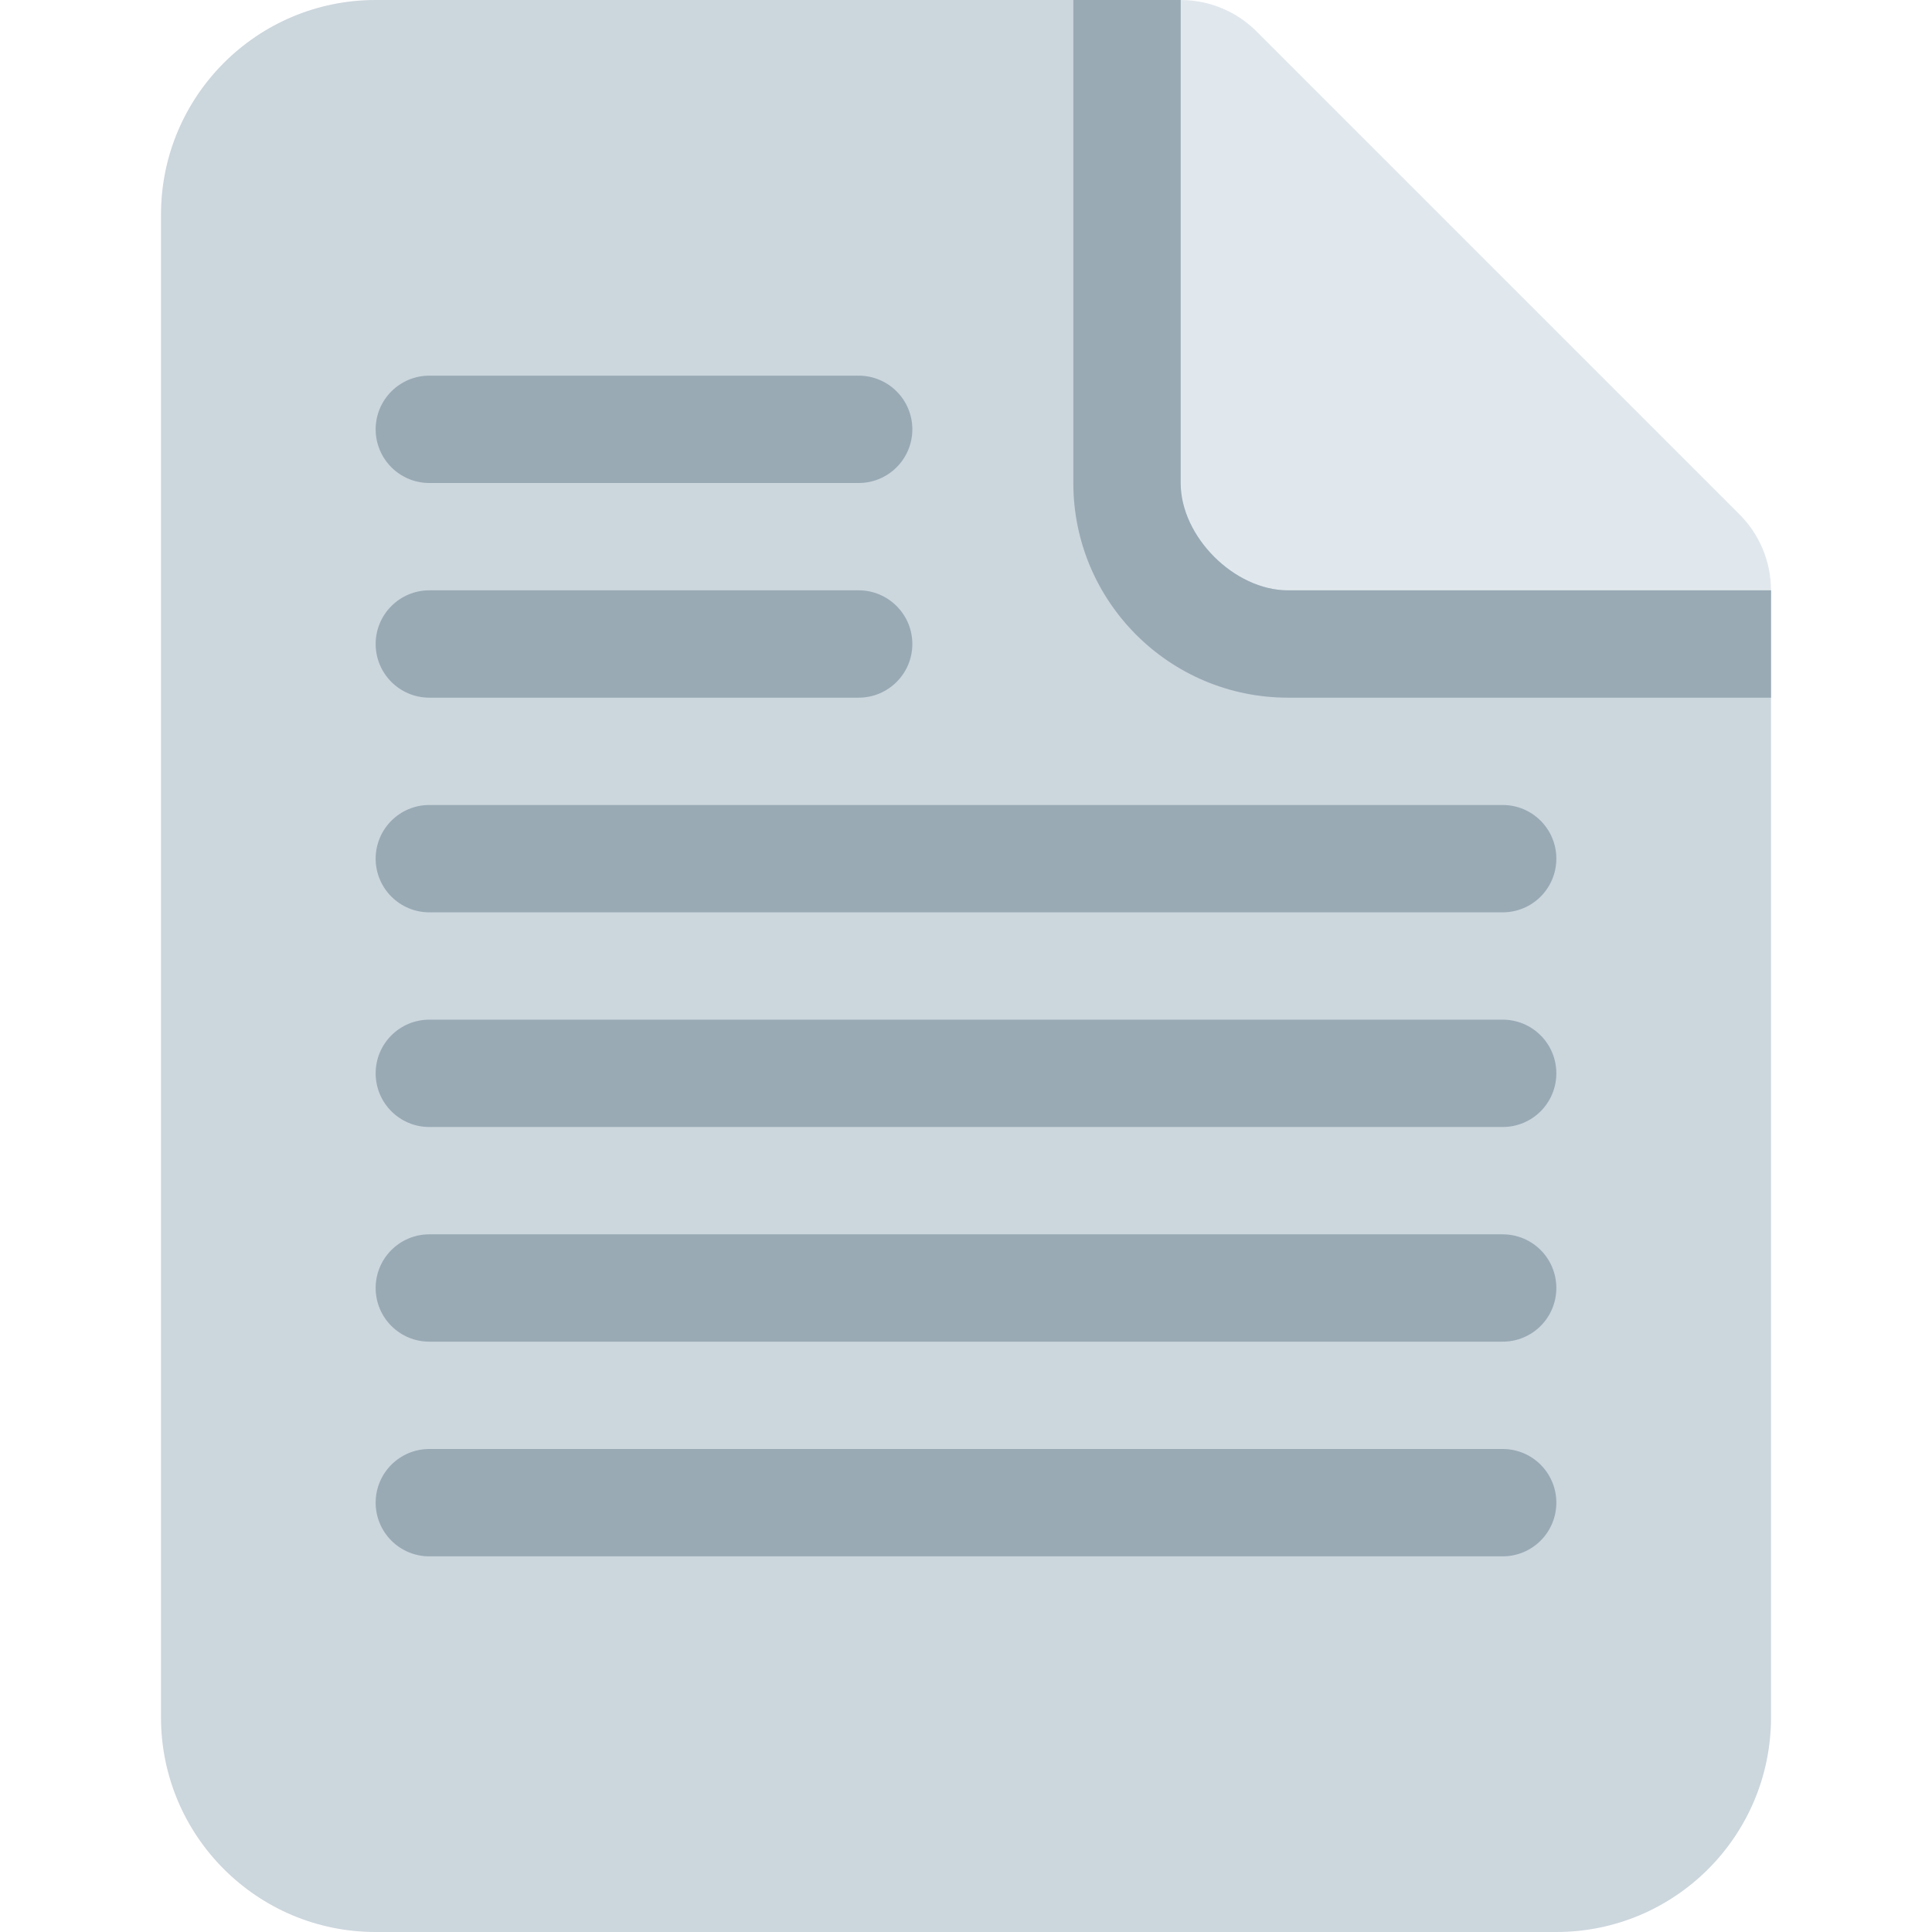
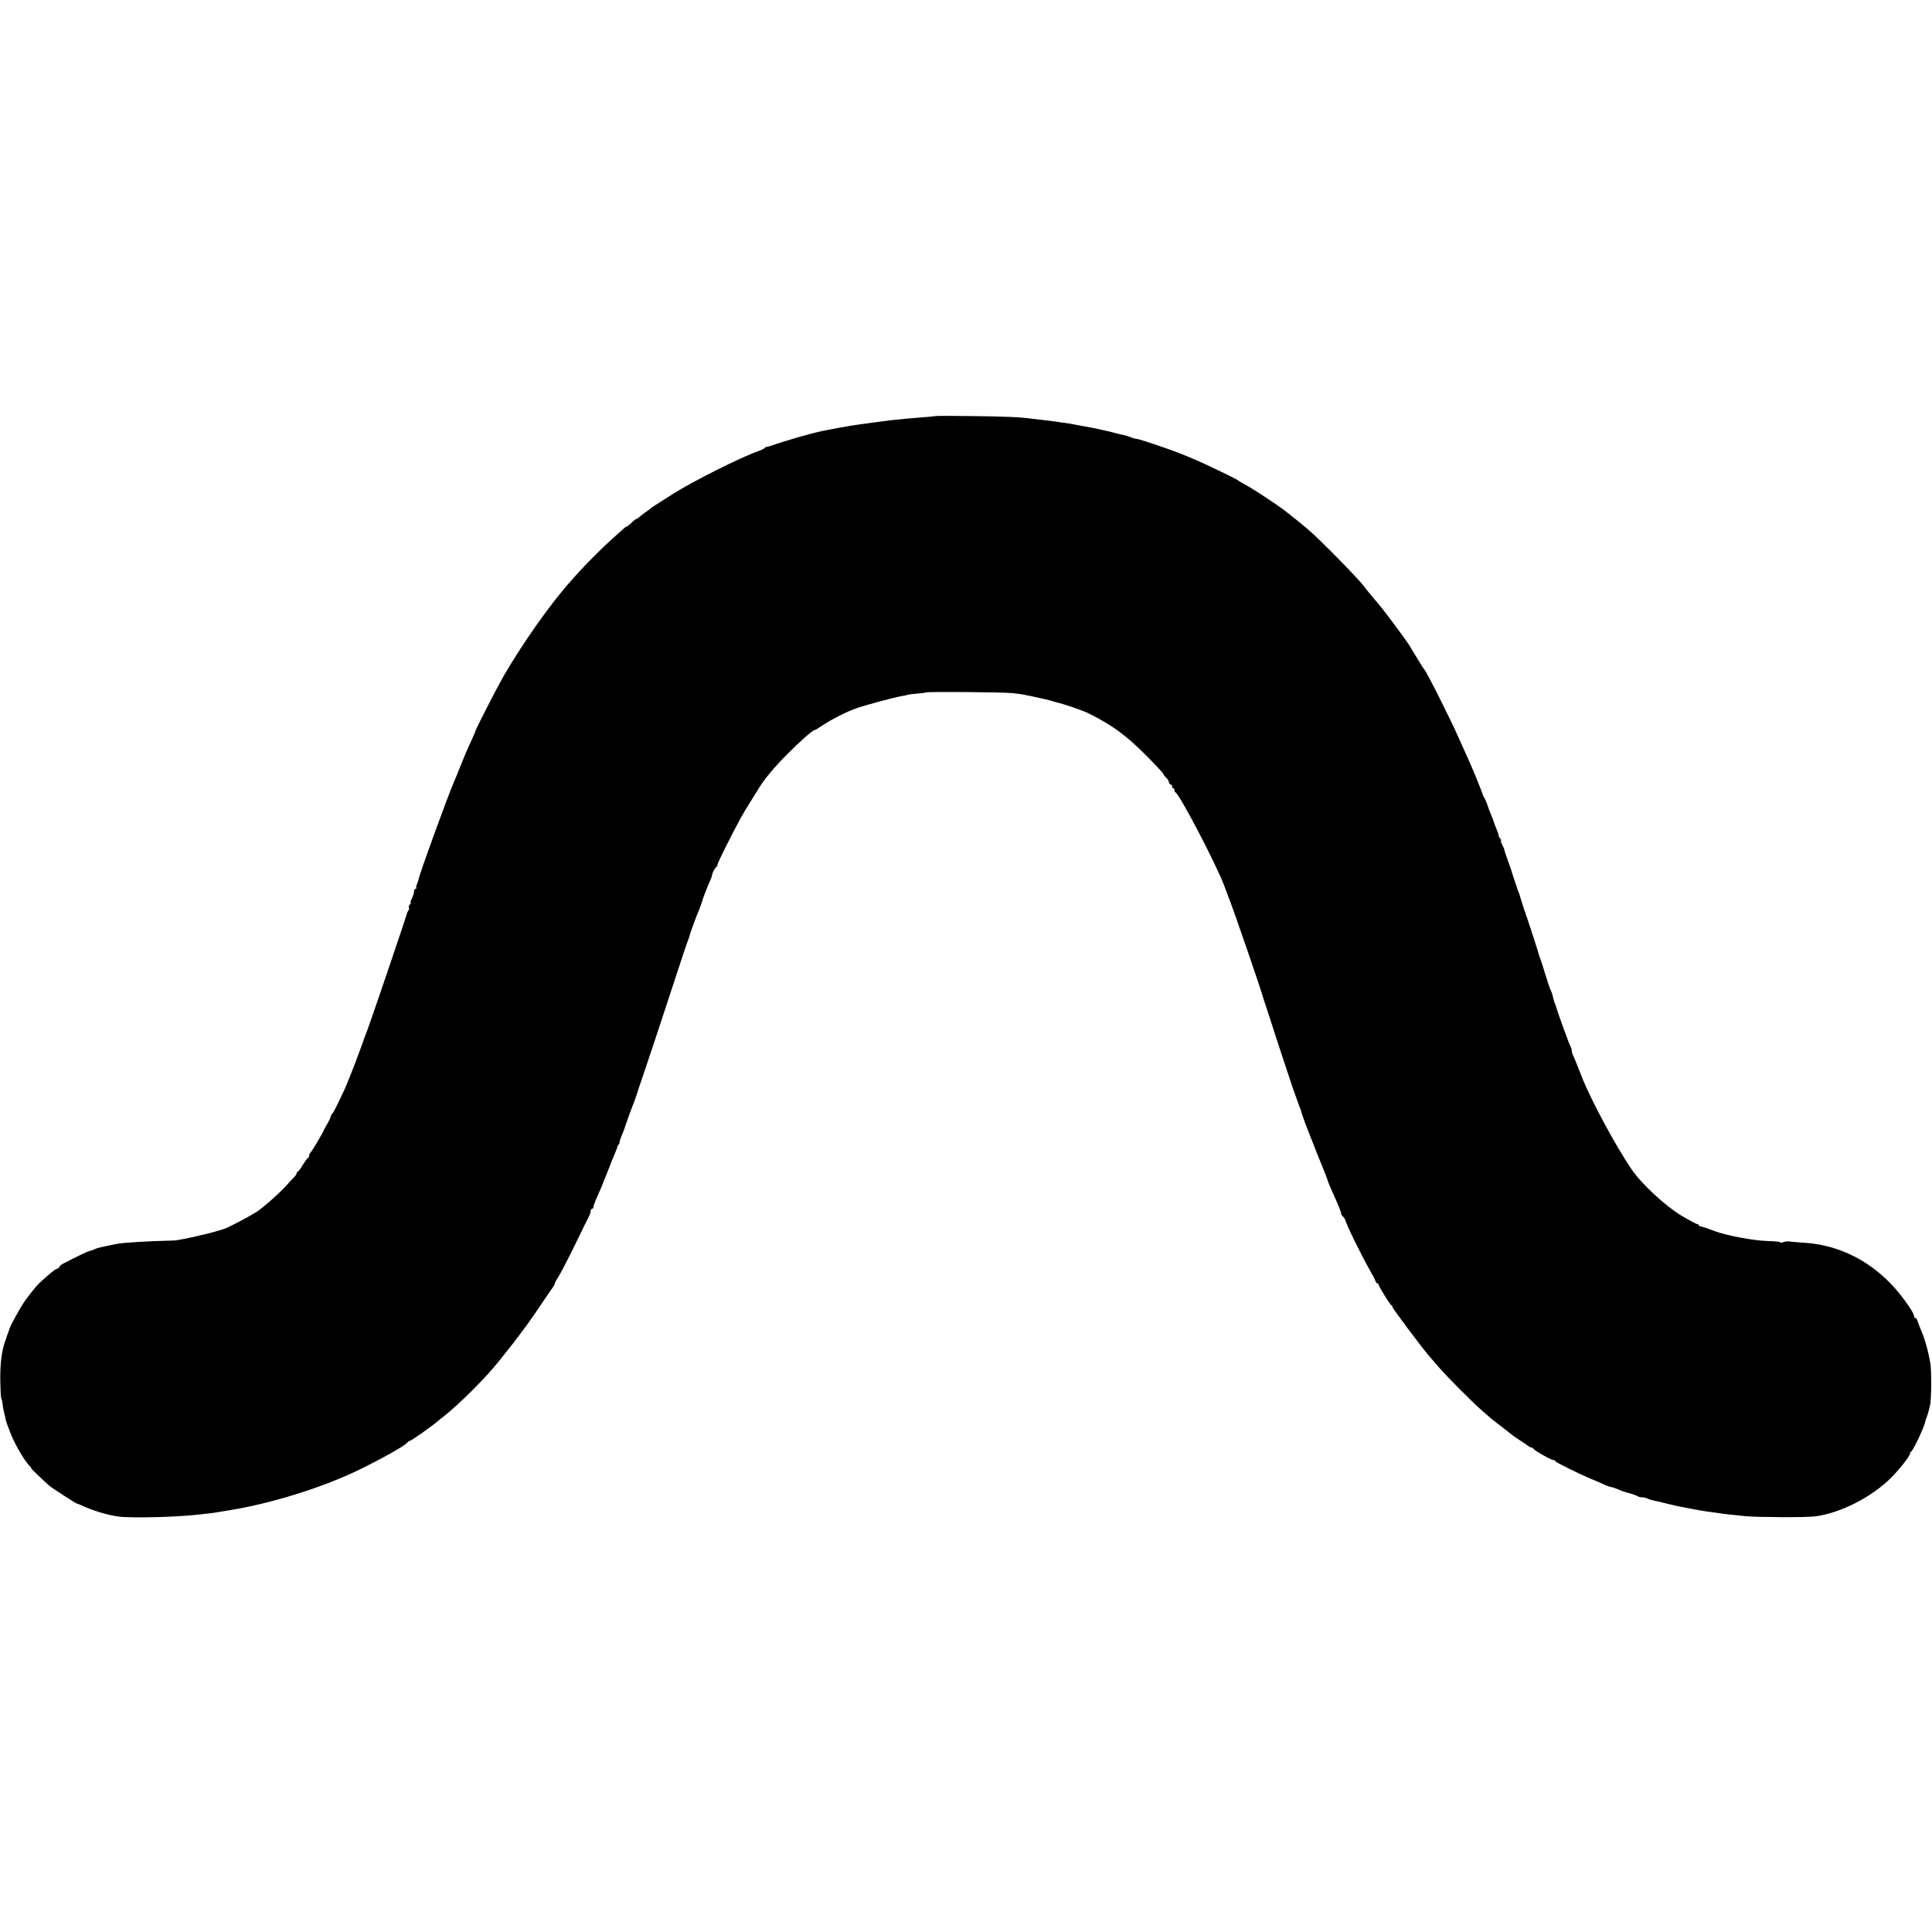
- <svg xmlns="http://www.w3.org/2000/svg" viewBox="0 0 36 36">
-   <path fill="#E1E8ED" d="M32.415 9.586l-9-9C23.054.225 22.553 0 22 0c-1.104 0-1.999.896-2 2 0 .552.224 1.053.586 1.415l-3.859 3.859 9 9 3.859-3.859c.362.361.862.585 1.414.585 1.104 0 2.001-.896 2-2 0-.552-.224-1.052-.585-1.414z" />
-   <path fill="#CCD6DD" d="M22 0H7C4.791 0 3 1.791 3 4v28c0 2.209 1.791 4 4 4h22c2.209 0 4-1.791 4-4V11h-9c-1 0-2-1-2-2V0z" />
-   <path fill="#99AAB5" d="M22 0h-2v9c0 2.209 1.791 4 4 4h9v-2h-9c-1 0-2-1-2-2V0zm-5 8c0 .552-.448 1-1 1H8c-.552 0-1-.448-1-1s.448-1 1-1h8c.552 0 1 .448 1 1zm0 4c0 .552-.448 1-1 1H8c-.552 0-1-.448-1-1s.448-1 1-1h8c.552 0 1 .448 1 1zm12 4c0 .552-.447 1-1 1H8c-.552 0-1-.448-1-1s.448-1 1-1h20c.553 0 1 .448 1 1zm0 4c0 .553-.447 1-1 1H8c-.552 0-1-.447-1-1 0-.553.448-1 1-1h20c.553 0 1 .447 1 1zm0 4c0 .553-.447 1-1 1H8c-.552 0-1-.447-1-1 0-.553.448-1 1-1h20c.553 0 1 .447 1 1zm0 4c0 .553-.447 1-1 1H8c-.552 0-1-.447-1-1 0-.553.448-1 1-1h20c.553 0 1 .447 1 1z" />
+ <svg xmlns="http://www.w3.org/2000/svg" version="1.0" width="1400pt" height="1400pt" viewBox="0 0 1400 1400" preserveAspectRatio="xMidYMid meet">
+   <g transform="translate(0,1400) scale(0.1,-0.1)" fill="#000000" stroke="none">
+     <path d="M6778 10985 c-1 -1 -43 -6 -93 -9 -49 -4 -108 -9 -130 -11 -22 -3 -62 -7 -89 -9 -27 -3 -66 -8 -87 -11 -157 -21 -168 -23 -214 -30 -40 -6 -173 -31 -210 -39 -92 -20 -262 -69 -383 -111 -7 -2 -15 -4 -18 -4 -4 0 -10 -3 -13 -8 -3 -4 -24 -14 -46 -22 -131 -46 -477 -220 -625 -314 -58 -37 -114 -73 -125 -80 -11 -7 -22 -14 -25 -17 -3 -3 -21 -17 -40 -30 -19 -13 -41 -30 -48 -37 -7 -7 -16 -13 -20 -13 -4 0 -22 -14 -39 -31 -18 -16 -33 -28 -33 -25 0 3 -13 -7 -29 -22 -16 -15 -55 -49 -86 -77 -56 -50 -189 -183 -239 -240 -15 -16 -37 -41 -49 -55 -146 -161 -358 -463 -494 -700 -52 -93 -197 -376 -199 -390 0 -3 -10 -27 -23 -55 -37 -79 -56 -125 -86 -200 -15 -38 -35 -88 -45 -110 -42 -95 -247 -658 -256 -704 -3 -13 -9 -32 -14 -41 -5 -10 -6 -20 -3 -24 3 -3 1 -6 -5 -6 -7 0 -12 -9 -12 -20 0 -12 -7 -34 -15 -50 -9 -17 -13 -30 -9 -30 4 0 1 -7 -6 -15 -7 -9 -10 -18 -7 -22 4 -3 3 -11 -2 -17 -4 -6 -11 -20 -14 -31 -13 -48 -267 -795 -287 -845 -12 -30 -23 -59 -25 -65 -1 -5 -5 -17 -8 -25 -3 -8 -26 -71 -52 -140 -26 -69 -60 -153 -75 -187 -56 -121 -85 -178 -93 -184 -5 -3 -9 -12 -10 -20 -2 -8 -12 -30 -23 -49 -12 -19 -23 -39 -25 -45 -9 -23 -84 -151 -96 -163 -7 -7 -13 -20 -13 -28 0 -8 -3 -14 -7 -14 -5 0 -21 -23 -38 -50 -16 -28 -33 -50 -37 -50 -4 0 -8 -5 -8 -11 0 -7 -10 -21 -22 -33 -13 -12 -32 -33 -44 -47 -45 -53 -175 -169 -225 -201 -50 -32 -179 -100 -224 -119 -21 -9 -117 -36 -154 -44 -11 -3 -29 -7 -39 -9 -60 -15 -162 -35 -178 -35 -198 -5 -370 -15 -424 -26 -109 -22 -137 -28 -153 -37 -10 -5 -27 -11 -37 -13 -16 -3 -72 -30 -193 -92 -15 -8 -27 -18 -27 -23 0 -5 -8 -11 -18 -15 -16 -4 -48 -31 -127 -103 -20 -18 -84 -98 -110 -137 -28 -40 -104 -179 -106 -193 -1 -4 -6 -18 -11 -32 -6 -14 -11 -29 -12 -35 -2 -5 -5 -17 -9 -25 -24 -66 -36 -158 -35 -275 1 -71 4 -134 8 -140 3 -5 7 -23 9 -40 1 -16 7 -48 13 -70 5 -22 10 -41 9 -42 -1 -3 25 -74 41 -113 34 -81 98 -189 134 -224 8 -9 13 -16 10 -16 -4 0 85 -85 130 -125 19 -17 194 -130 202 -131 4 0 27 -9 52 -21 69 -31 168 -61 245 -72 89 -13 425 -5 585 14 19 2 55 6 80 9 25 3 56 7 70 10 14 3 41 7 60 10 306 48 676 163 941 290 171 83 339 177 359 201 7 8 16 15 21 15 11 0 158 104 210 149 8 6 25 20 39 31 112 89 303 279 395 396 17 21 50 63 75 94 25 31 54 69 65 84 11 15 41 55 66 89 25 34 76 107 112 162 37 55 71 105 77 112 5 7 10 17 10 22 0 6 11 26 25 46 13 20 68 125 121 233 52 109 100 205 105 214 5 10 9 25 9 33 0 8 5 15 10 15 6 0 10 7 10 14 0 8 16 50 36 93 19 43 34 78 33 78 -1 0 6 18 16 40 9 22 23 57 31 78 7 20 20 52 28 70 17 40 29 70 30 79 1 3 4 10 9 14 4 4 7 13 7 19 0 7 8 30 17 51 9 22 18 44 19 49 2 10 59 168 71 195 3 8 7 20 9 25 1 6 36 109 77 230 41 121 125 375 187 565 62 190 115 350 119 355 3 6 6 16 7 22 3 16 51 147 71 193 8 19 16 42 18 50 4 18 40 113 60 157 8 17 15 36 15 42 0 14 22 54 35 63 6 4 7 8 3 8 -4 0 30 73 76 163 91 178 102 198 170 307 26 41 52 84 59 95 38 62 114 152 202 240 98 99 185 175 199 175 4 0 26 13 49 29 70 47 189 108 257 130 80 27 272 78 320 86 19 3 43 8 52 11 10 3 39 6 66 8 27 2 53 5 58 8 11 7 559 3 634 -5 30 -3 66 -8 80 -11 14 -3 36 -8 50 -10 14 -3 36 -8 50 -11 14 -3 36 -8 50 -11 14 -3 34 -8 45 -11 11 -4 22 -8 25 -8 75 -18 207 -63 254 -87 168 -85 263 -155 399 -290 75 -75 137 -141 137 -146 0 -5 9 -17 20 -27 11 -10 20 -24 20 -32 0 -7 7 -16 15 -19 8 -4 12 -10 9 -15 -3 -5 0 -9 5 -9 6 0 11 -6 11 -14 0 -8 4 -16 8 -18 29 -12 295 -521 352 -673 12 -33 26 -69 30 -80 29 -68 244 -693 255 -740 1 -5 5 -17 8 -25 3 -8 20 -60 38 -115 17 -55 58 -181 91 -280 33 -99 61 -184 63 -190 1 -5 5 -17 8 -25 3 -8 15 -42 27 -75 11 -33 24 -67 27 -75 3 -8 7 -17 8 -20 4 -18 28 -88 35 -105 4 -11 25 -63 45 -115 20 -52 54 -138 76 -190 21 -52 39 -98 39 -102 0 -4 12 -33 26 -65 55 -121 77 -177 72 -179 -2 -1 5 -10 14 -20 9 -11 17 -21 17 -24 0 -20 109 -243 175 -360 21 -36 40 -73 43 -82 3 -10 9 -18 14 -18 5 0 9 -4 9 -9 0 -12 82 -145 92 -149 5 -2 8 -8 8 -13 0 -9 216 -298 265 -354 14 -16 49 -57 78 -90 63 -72 235 -244 302 -303 28 -24 59 -51 70 -61 11 -9 49 -39 85 -66 36 -28 67 -52 70 -55 3 -3 28 -20 55 -38 28 -17 55 -36 62 -42 7 -5 16 -10 22 -10 5 0 11 -3 13 -8 5 -12 128 -82 144 -82 8 0 14 -4 14 -8 0 -7 160 -86 255 -127 17 -6 44 -18 60 -25 17 -7 38 -17 49 -22 10 -5 30 -12 44 -14 13 -3 36 -11 51 -18 14 -7 49 -19 76 -26 28 -7 54 -17 60 -21 5 -5 20 -9 33 -9 13 0 31 -4 40 -9 9 -5 31 -12 47 -15 17 -3 57 -12 90 -21 65 -16 87 -21 185 -39 19 -3 46 -8 60 -11 14 -3 43 -7 65 -10 22 -3 51 -7 65 -9 26 -5 92 -12 200 -23 90 -8 444 -10 505 -1 186 25 411 141 551 282 70 72 141 164 136 178 -1 5 2 8 6 8 11 0 98 183 102 215 0 3 7 23 15 45 8 22 17 59 22 82 9 51 10 248 1 298 -17 99 -40 179 -73 255 -7 17 -16 40 -20 53 -3 12 -11 22 -16 22 -5 0 -9 6 -9 14 0 25 -96 159 -167 232 -175 182 -394 285 -635 299 -46 3 -92 7 -103 9 -11 2 -30 -1 -42 -5 -13 -5 -23 -5 -23 -1 0 4 -41 8 -90 9 -103 3 -296 39 -385 72 -54 21 -91 33 -102 34 -7 0 -13 4 -13 9 0 4 -6 8 -12 8 -7 0 -58 28 -114 61 -117 71 -287 228 -359 333 -116 169 -298 507 -364 676 -42 107 -51 131 -62 152 -5 10 -9 25 -9 33 0 8 -5 23 -10 33 -10 16 -99 264 -104 287 -1 6 -4 15 -8 20 -3 6 -9 26 -13 45 -4 19 -11 41 -16 50 -5 8 -23 60 -40 115 -16 55 -33 107 -36 115 -4 8 -7 17 -8 20 -5 22 -79 251 -88 275 -7 17 -12 33 -13 38 -1 4 -3 9 -4 12 -1 3 -3 8 -5 13 -1 4 -4 14 -7 22 -3 8 -11 35 -19 60 -7 25 -15 50 -18 55 -3 6 -6 12 -6 15 -1 3 -9 30 -20 60 -10 30 -20 60 -21 65 -1 6 -12 37 -24 70 -23 64 -27 76 -29 88 0 4 -8 21 -16 37 -9 17 -12 30 -8 30 4 0 2 5 -5 12 -7 7 -12 17 -12 24 0 6 -8 29 -17 50 -9 22 -18 44 -19 50 -1 6 -9 27 -17 45 -8 19 -21 52 -28 74 -7 22 -18 46 -23 54 -6 7 -11 18 -12 25 -2 11 -67 171 -96 236 -9 19 -42 94 -74 165 -67 152 -237 489 -254 505 -3 3 -26 38 -50 79 -25 40 -52 85 -61 100 -9 14 -46 67 -83 116 -109 146 -111 148 -184 234 -20 24 -44 53 -52 65 -38 54 -339 361 -419 426 -23 19 -52 43 -64 53 -12 10 -35 28 -50 40 -16 12 -41 32 -55 43 -36 28 -200 137 -244 162 -19 11 -46 26 -59 34 -13 7 -26 15 -29 18 -8 8 -229 115 -300 145 -115 49 -124 52 -210 83 -126 44 -212 72 -226 72 -7 0 -25 5 -41 12 -15 6 -37 13 -48 15 -11 2 -38 8 -60 14 -37 10 -48 13 -100 24 -11 3 -31 7 -45 10 -14 3 -50 10 -80 15 -30 6 -66 12 -80 15 -14 3 -41 8 -60 10 -19 2 -51 7 -70 10 -19 3 -55 7 -80 10 -25 3 -63 7 -85 10 -95 13 -196 17 -442 20 -143 2 -263 2 -265 0z" />
+   </g>
</svg>
